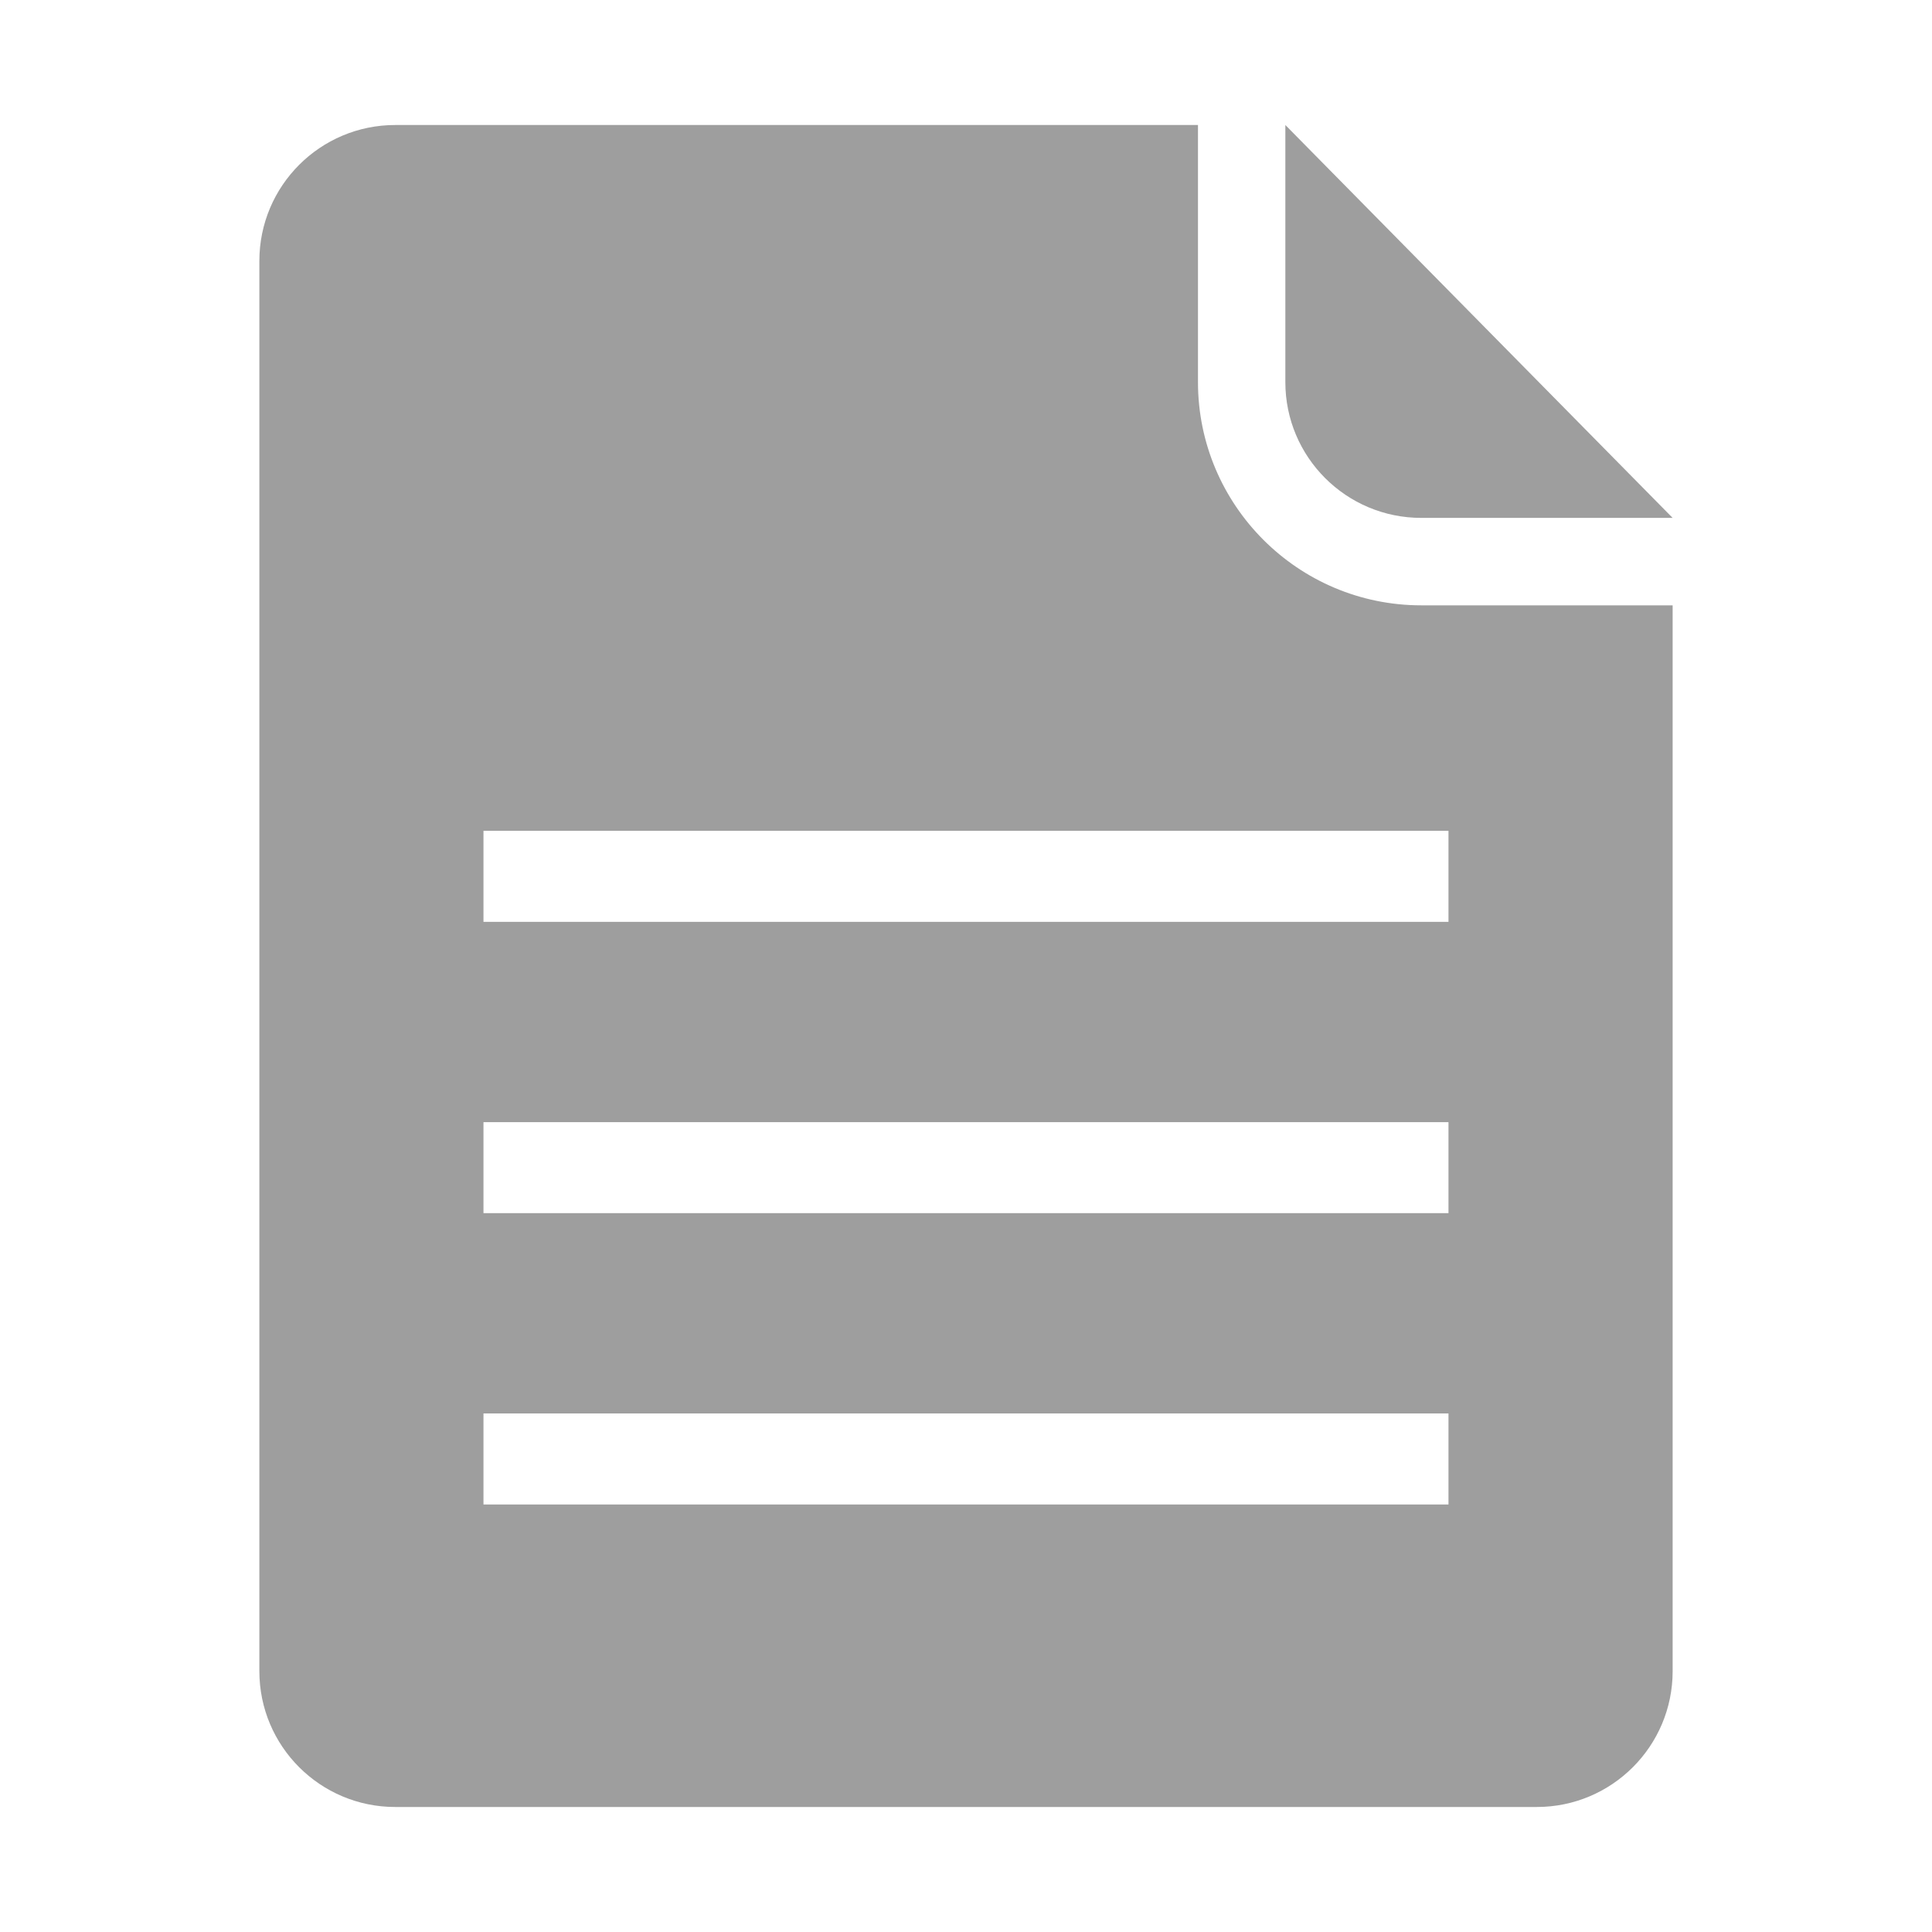
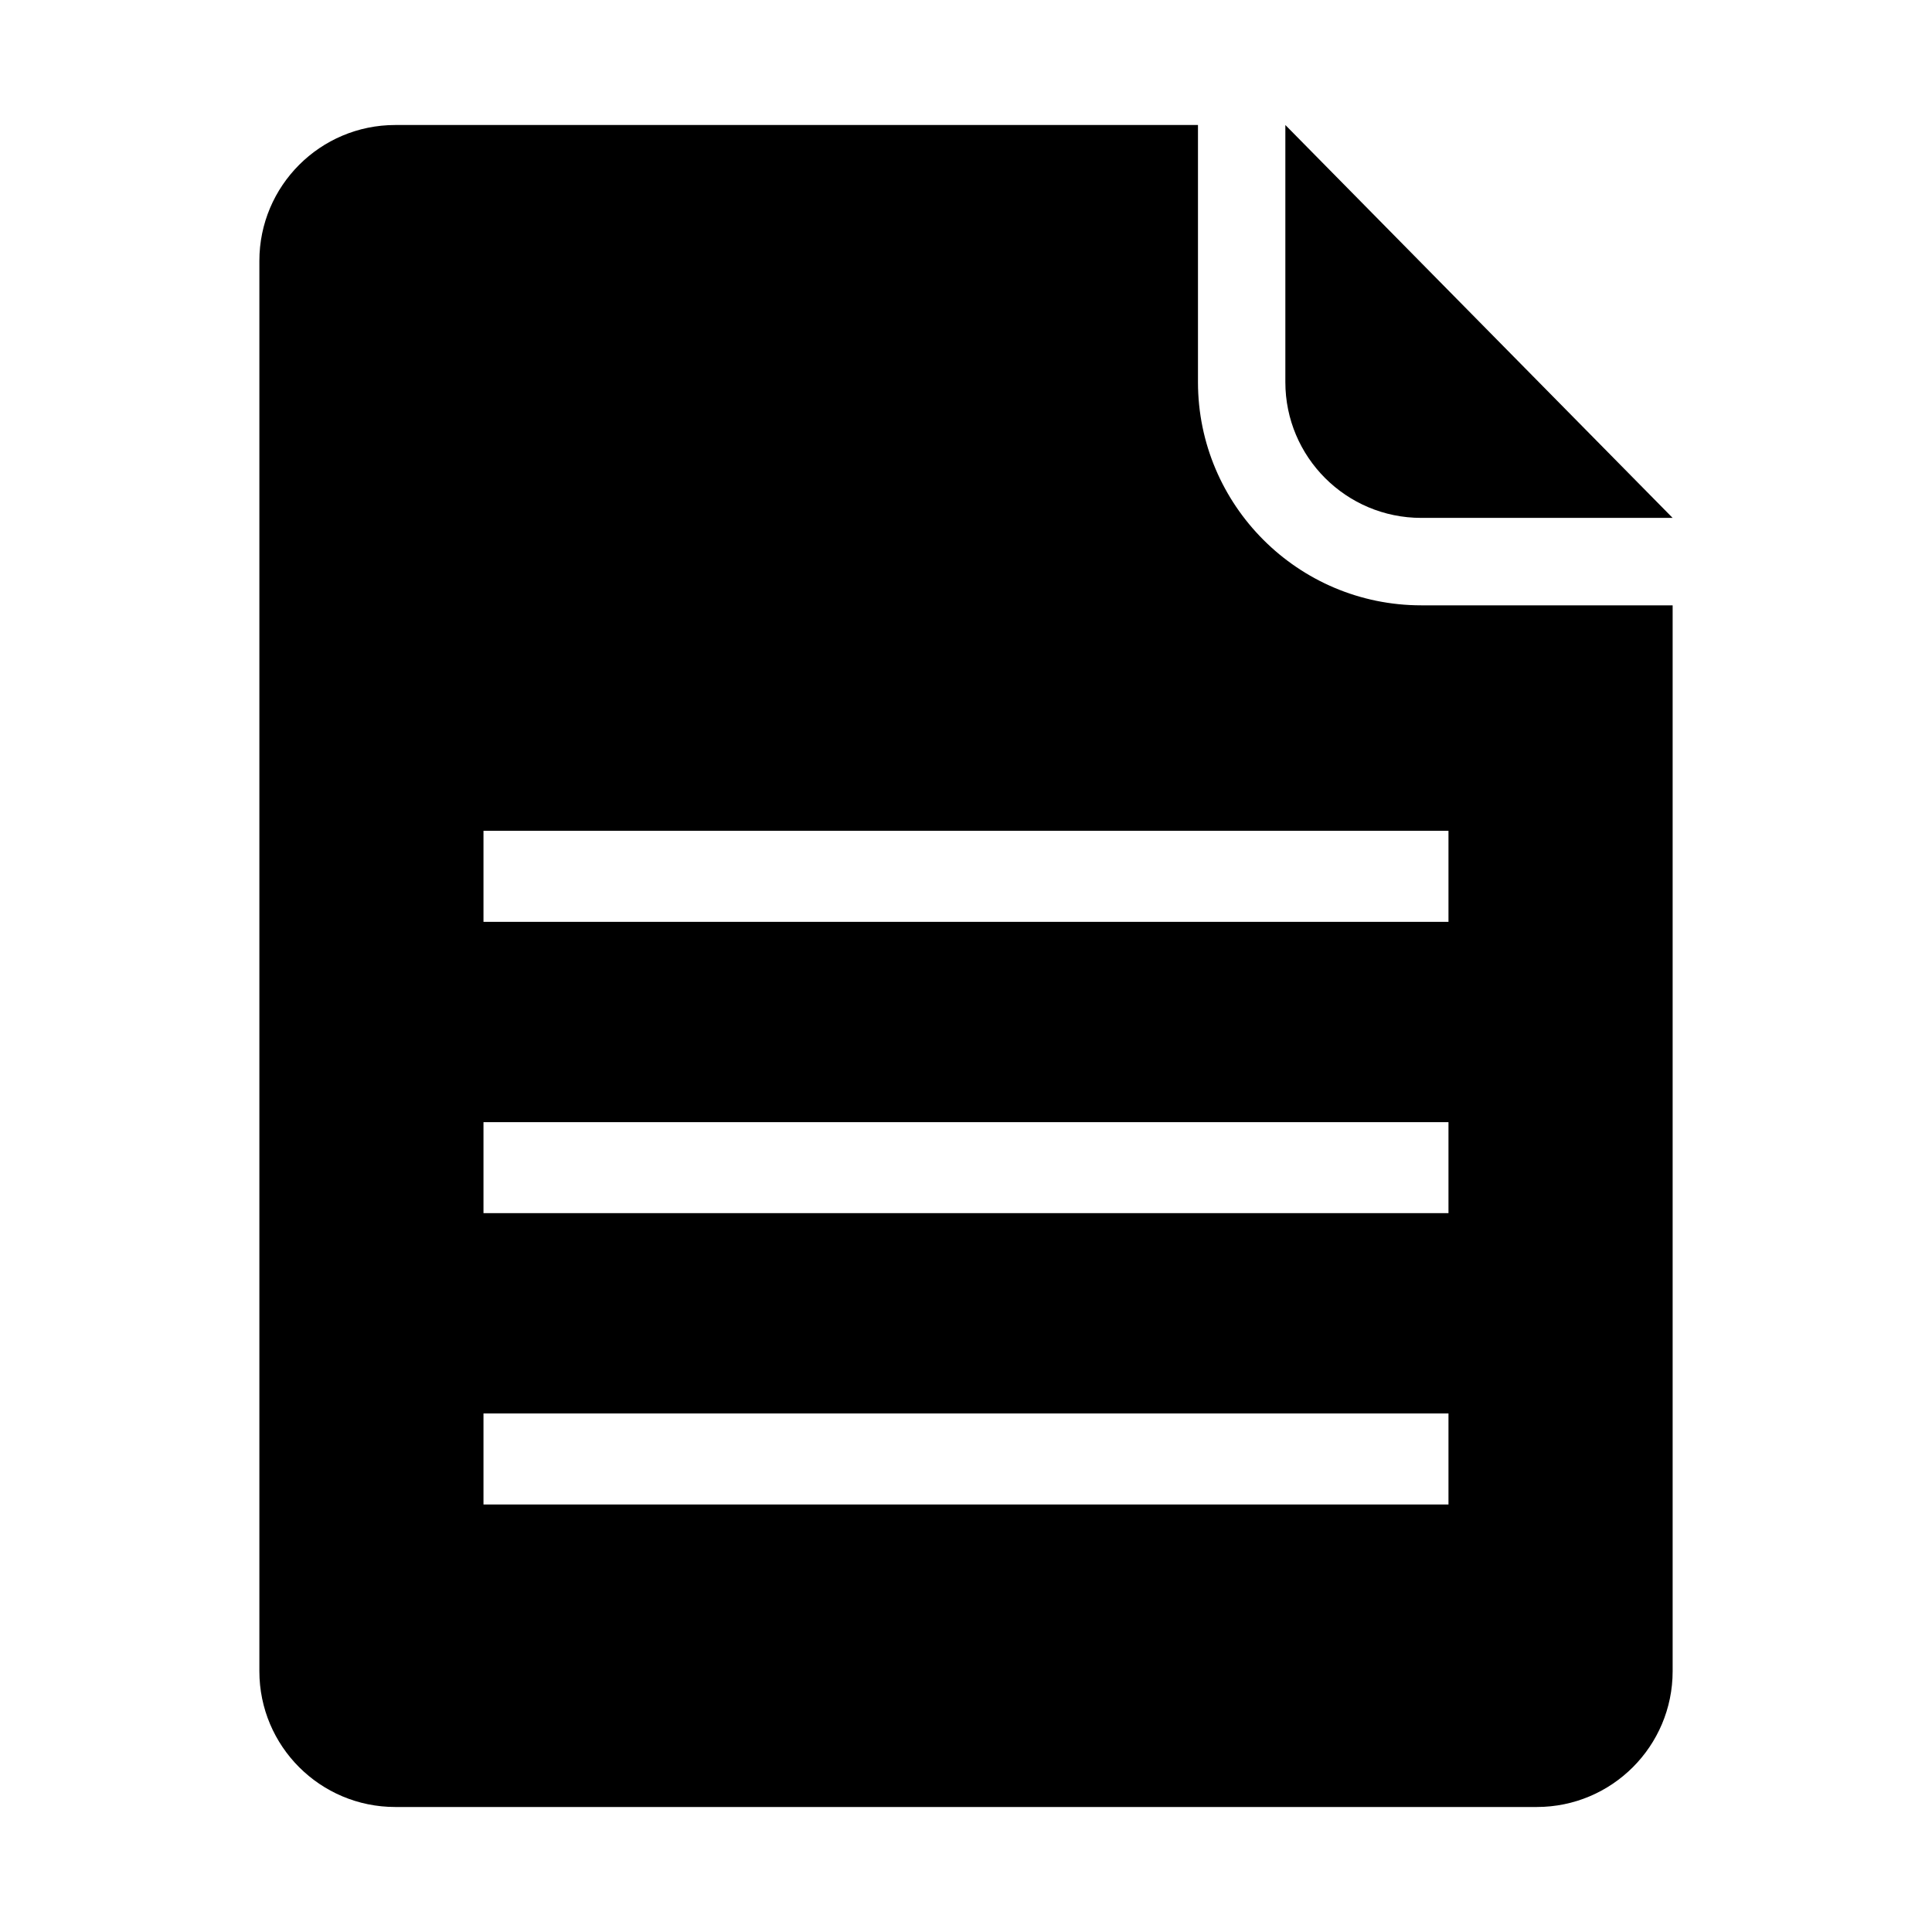
<svg xmlns="http://www.w3.org/2000/svg" t="1575623750482" class="icon" viewBox="0 0 1024 1024" version="1.1" p-id="9639" width="48" height="48">
  <defs>
    <style type="text/css" />
  </defs>
-   <path d="M753.29 320.84c-65.27 0-118.339-53.079-118.339-118.318V66.258H209.49c-39.777 0-72.018 32.271-72.018 72.023V885.76c0 39.762 32.246 71.982 72.018 71.982h605.041c39.762 0 72.003-32.22 72.003-71.982V320.84h-133.243z m14.428 476.559H256.256v-48.251h511.468v48.251h-0.005z m0-154.399H256.256v-48.241h511.468v48.241h-0.005z m0-154.394H256.256v-48.251h511.468v48.251h-0.005z" fill="#9E9E9E" p-id="9640" />
-   <path d="M681.262 66.258v136.259c0 39.757 32.251 71.977 72.028 71.977h133.238l-205.266-208.236z" fill="#9E9E9E" p-id="9641" />
+   <path d="M753.29 320.84c-65.27 0-118.339-53.079-118.339-118.318V66.258H209.49c-39.777 0-72.018 32.271-72.018 72.023V885.76c0 39.762 32.246 71.982 72.018 71.982h605.041c39.762 0 72.003-32.22 72.003-71.982V320.84h-133.243z m14.428 476.559H256.256v-48.251h511.468v48.251h-0.005z m0-154.399H256.256v-48.241h511.468v48.241h-0.005z m0-154.394H256.256v-48.251h511.468v48.251h-0.005z" fill="currentColor" p-id="9640" />
+   <path d="M681.262 66.258v136.259c0 39.757 32.251 71.977 72.028 71.977h133.238l-205.266-208.236z" fill="currentColor" p-id="9641" />
</svg>
